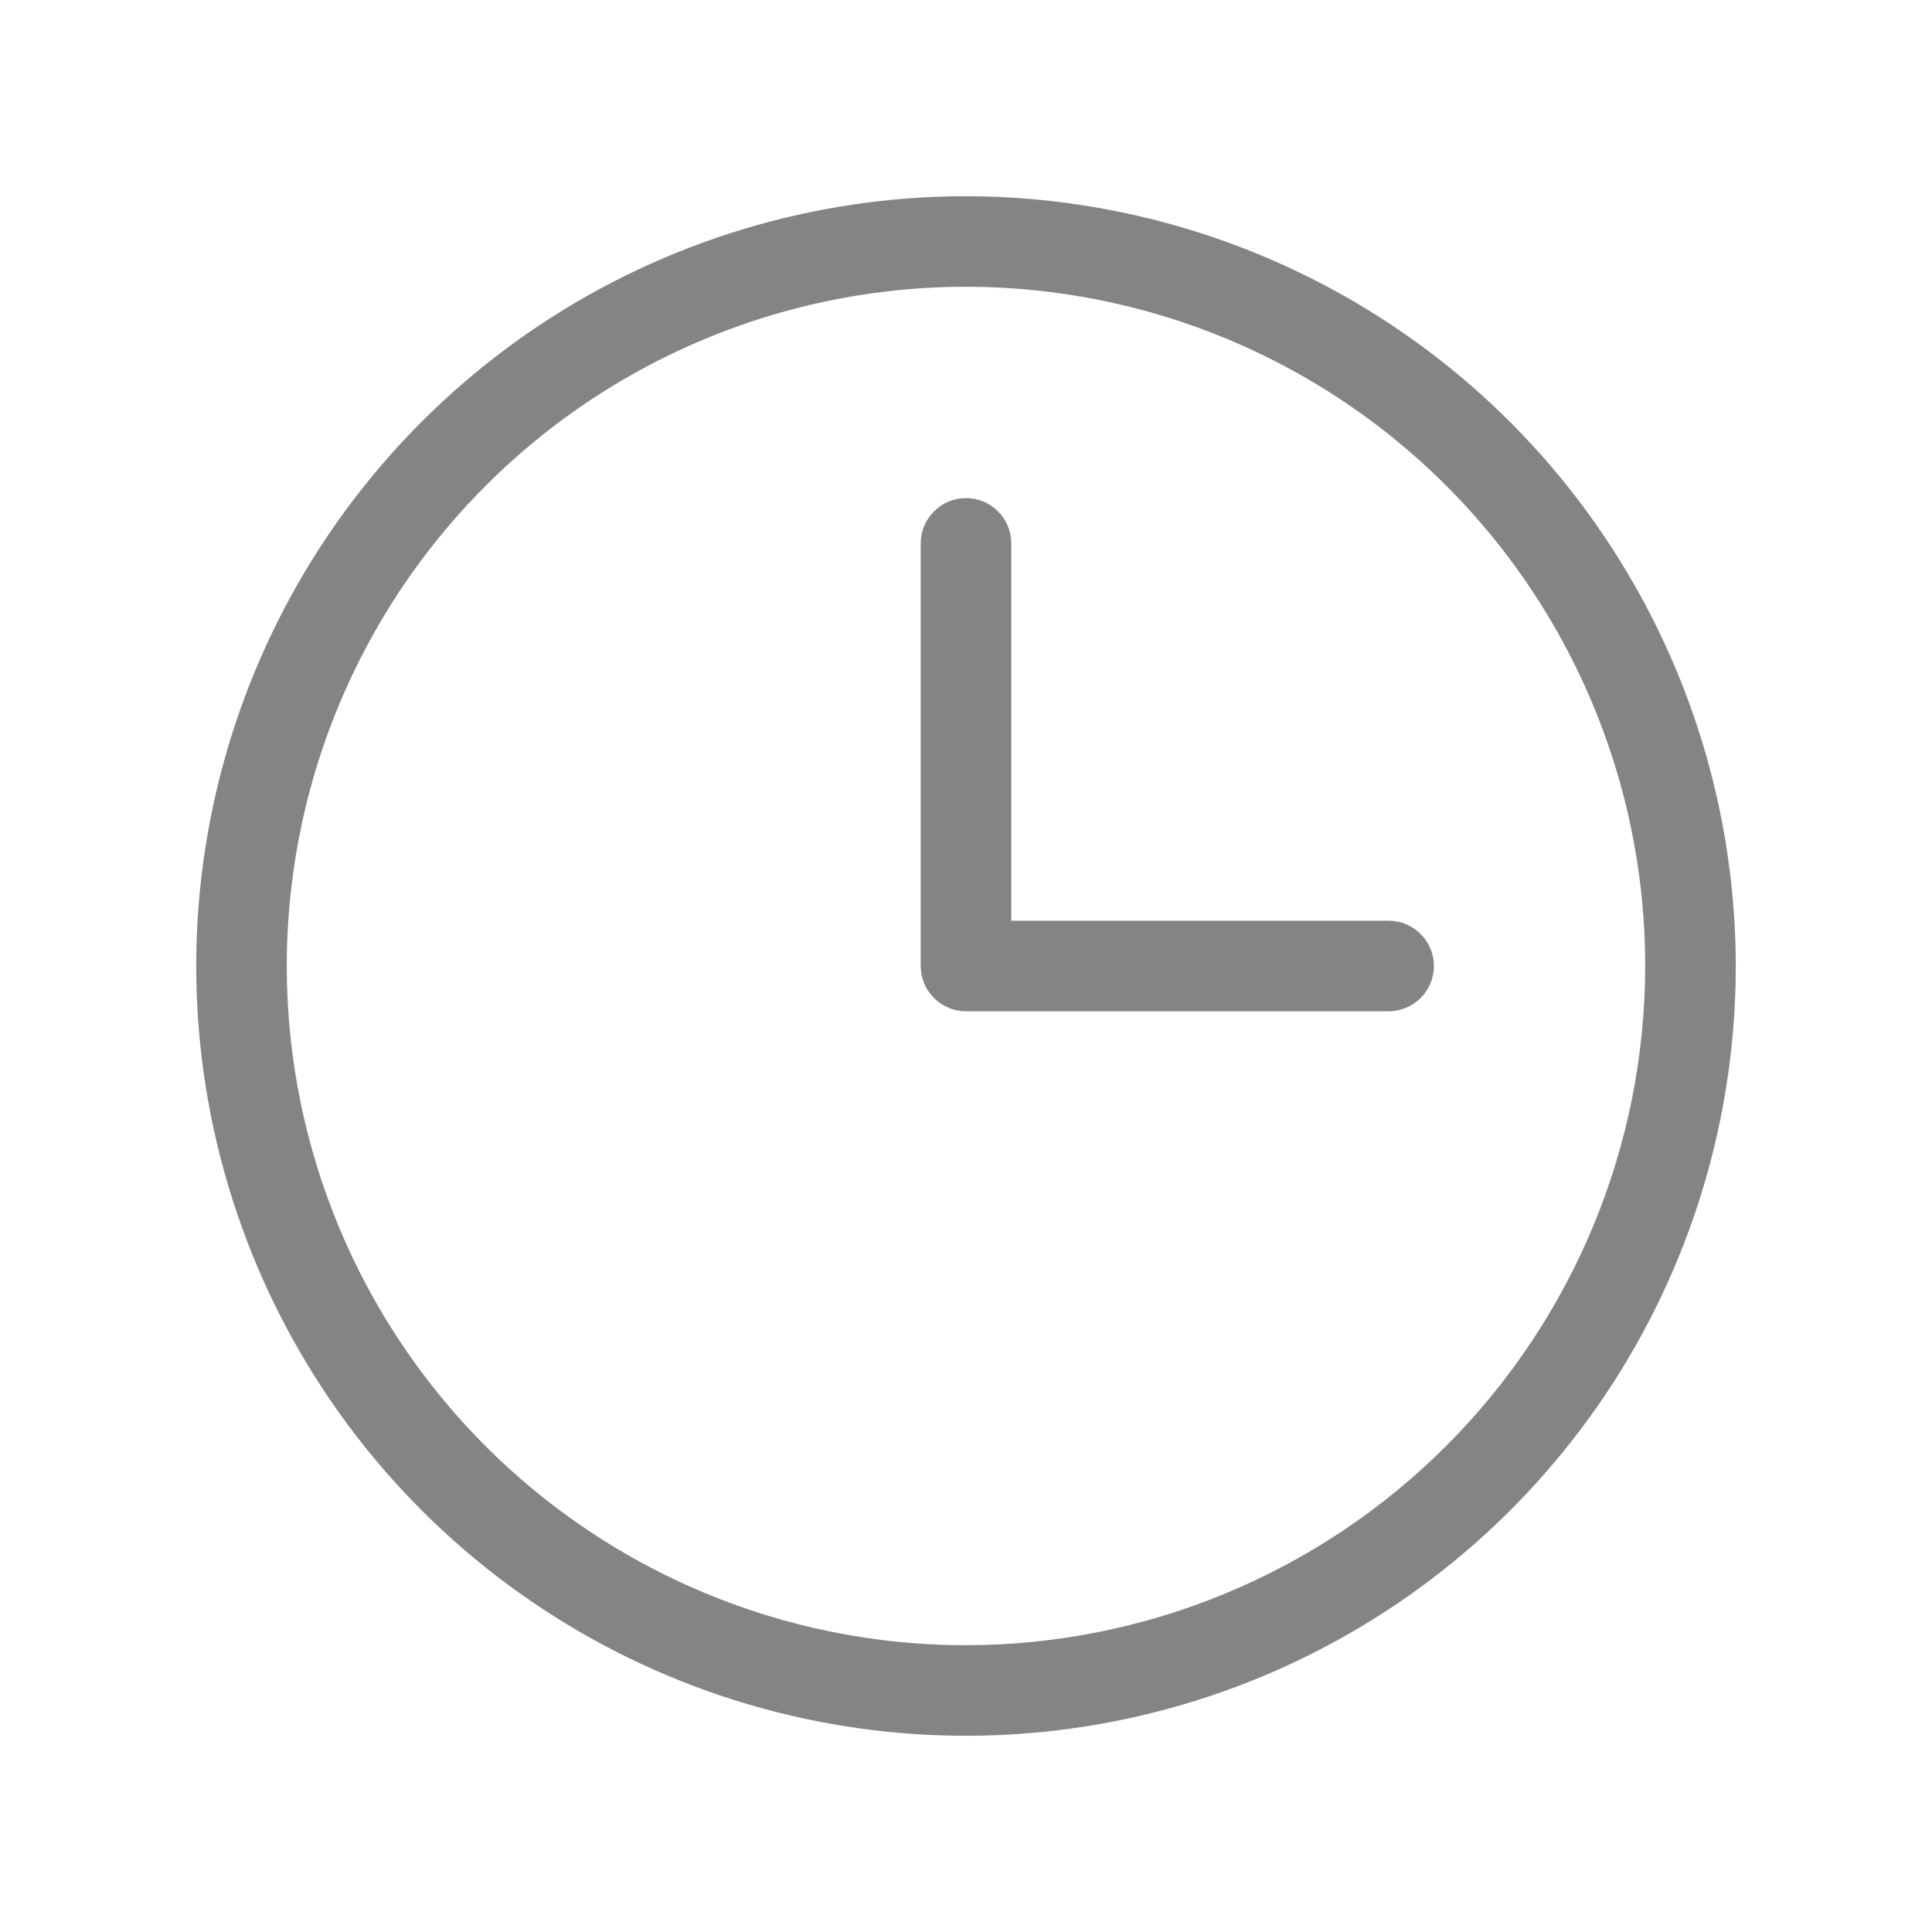
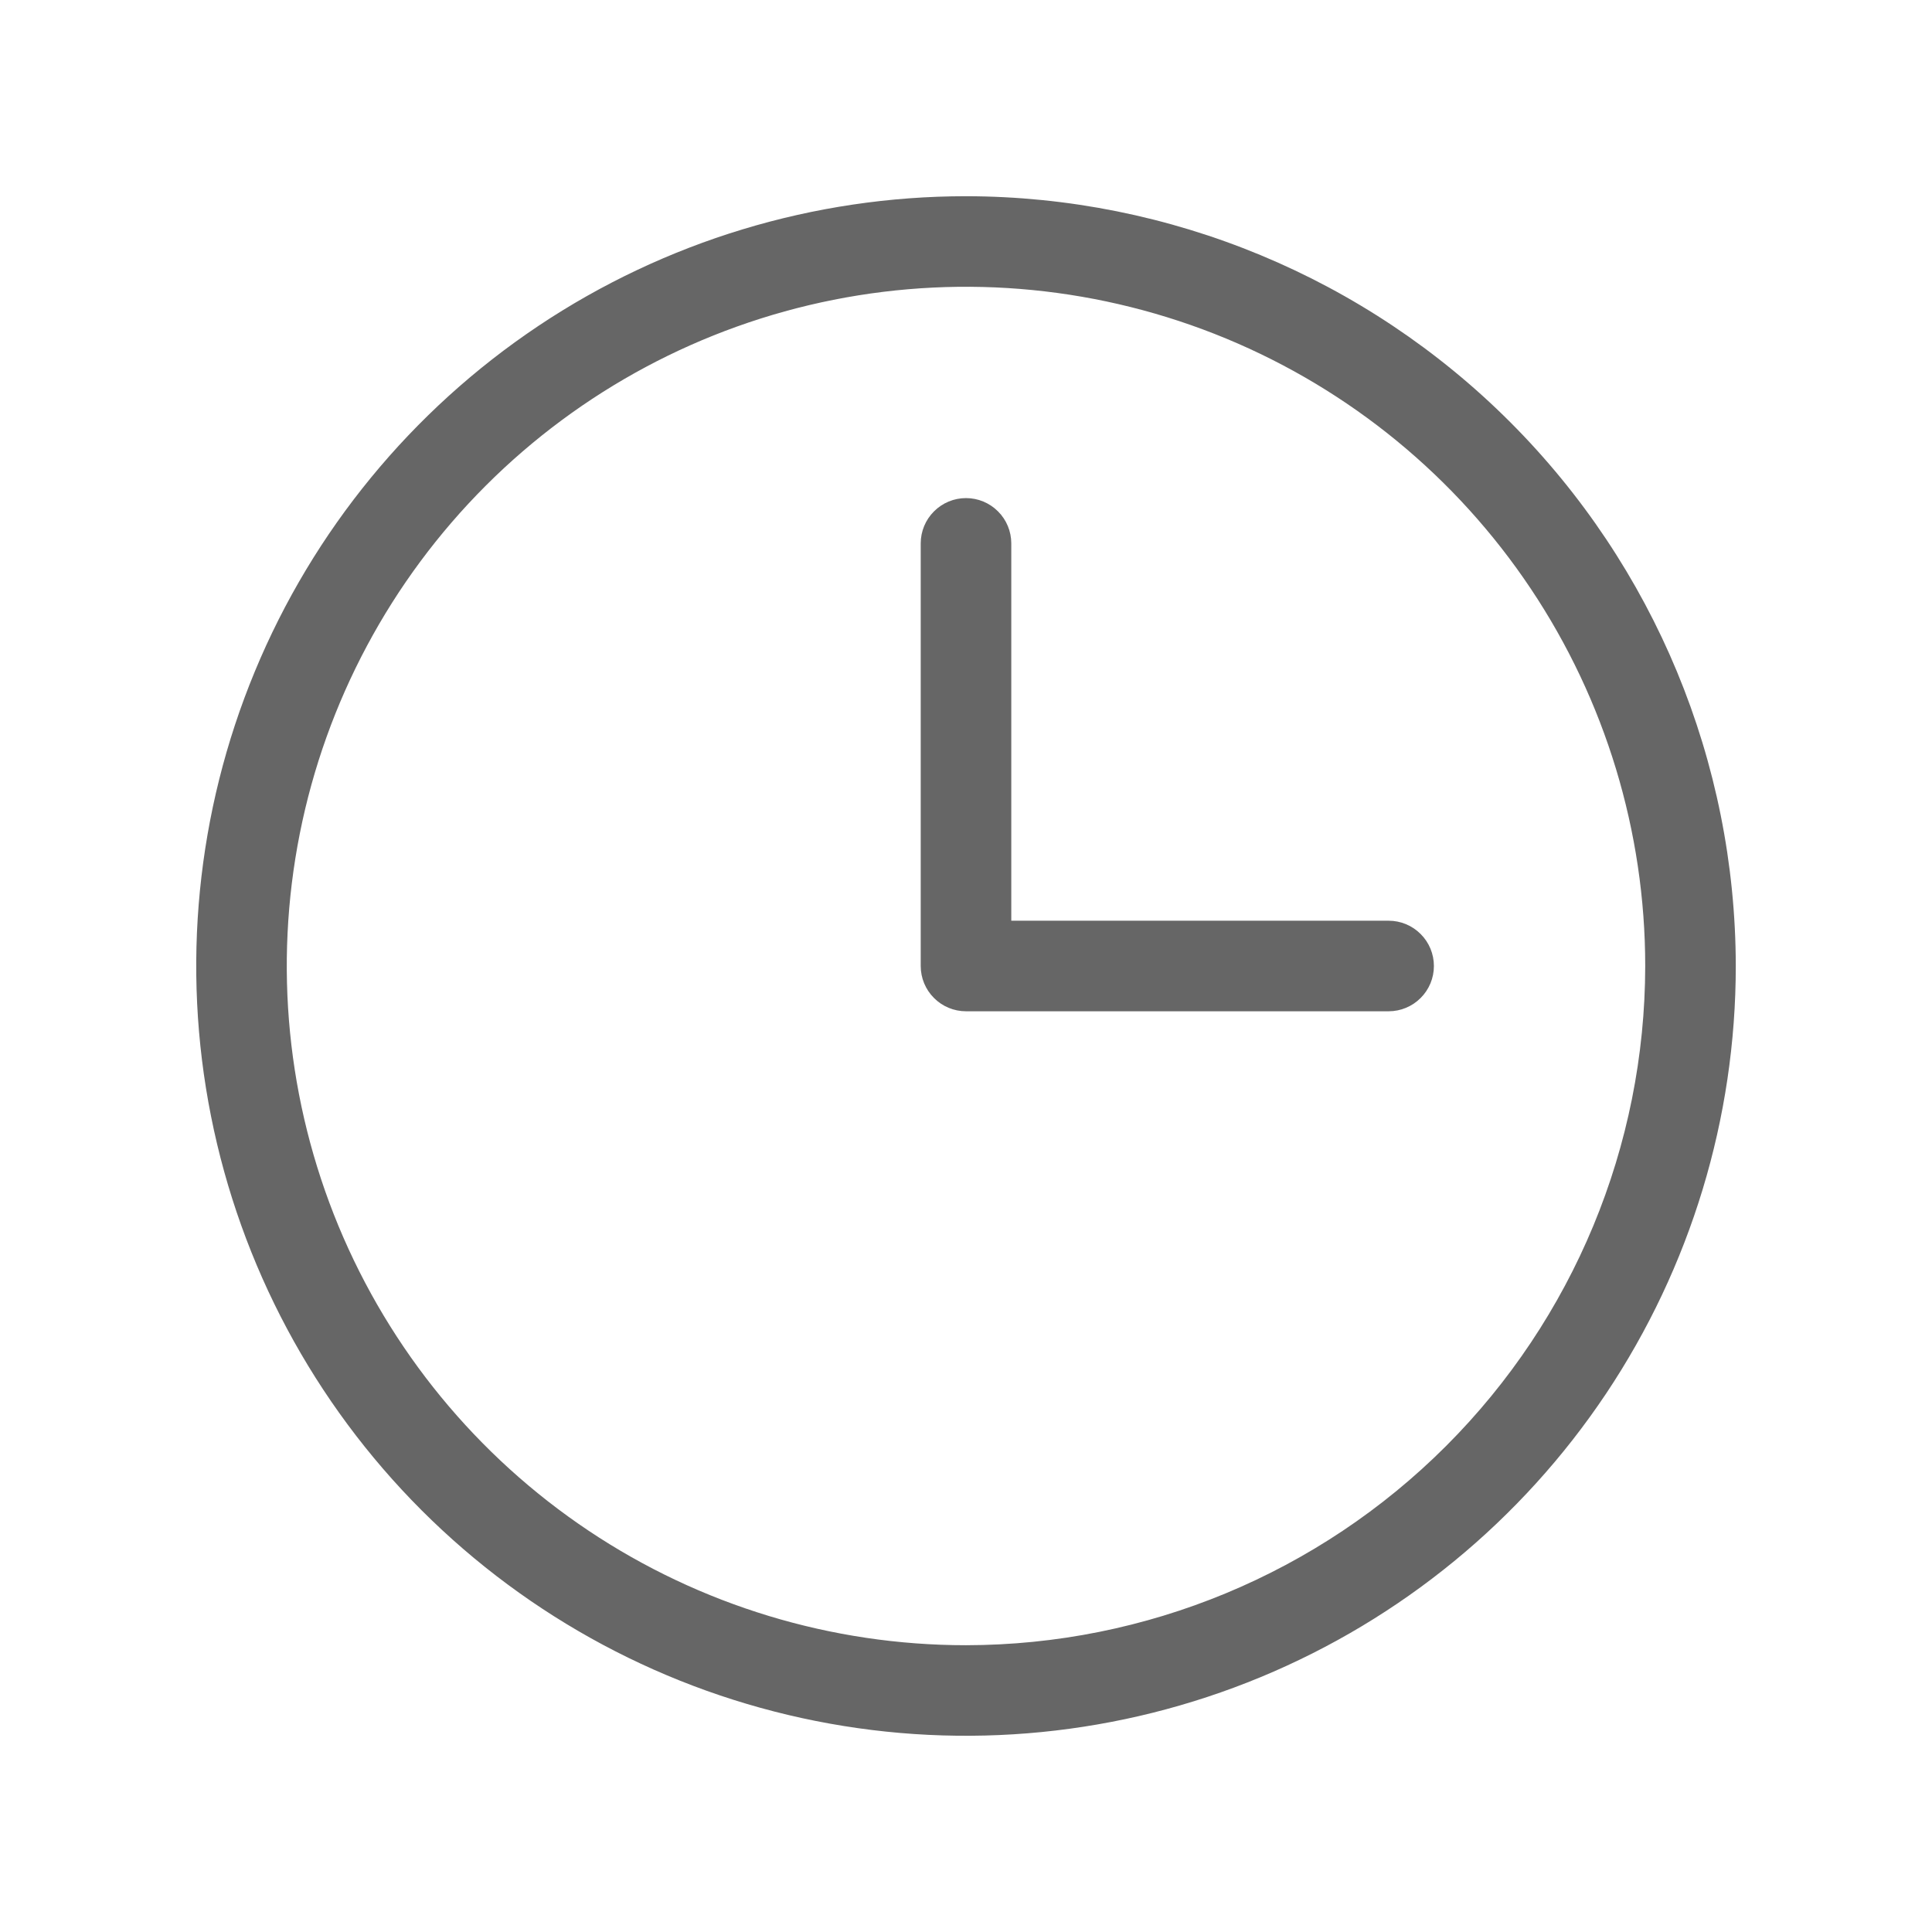
- <svg xmlns="http://www.w3.org/2000/svg" fill="none" version="1.1" width="32" height="32" viewBox="0 0 32 32">
+ <svg xmlns="http://www.w3.org/2000/svg" fill="none" version="1.1" viewBox="0 0 32 32">
  <g>
    <g>
-       <path d="M16,3.25C13.478,3.25,11.013,3.998,8.916,5.399C6.82,6.8,5.186,8.791,4.221,11.121C3.256,13.45,3.003,16.014,3.495,18.487C3.987,20.961,5.201,23.233,6.984,25.016C8.768,26.799,11.039,28.013,13.513,28.505C15.986,28.997,18.549,28.744,20.879,27.779C23.209,26.814,25.2,25.18,26.601,23.084C28.002,20.987,28.75,18.522,28.75,16C28.746,12.62,27.401,9.379,25.011,6.989C22.621,4.599,19.38,3.254,16,3.25ZM16,27.25C13.775,27.25,11.6,26.59,9.75,25.354C7.9,24.118,6.458,22.361,5.606,20.305C4.755,18.249,4.532,15.988,4.966,13.805C5.4,11.623,6.472,9.618,8.045,8.045C9.618,6.472,11.623,5.4,13.805,4.966C15.987,4.532,18.249,4.755,20.305,5.606C22.361,6.458,24.118,7.9,25.354,9.75C26.59,11.6,27.25,13.775,27.25,16C27.247,18.983,26.06,21.842,23.951,23.951C21.842,26.06,18.983,27.247,16,27.25ZM23.75,16C23.75,16.199,23.671,16.39,23.53,16.53C23.39,16.671,23.199,16.75,23,16.75C23,16.75,16,16.75,16,16.75C15.801,16.75,15.61,16.671,15.47,16.53C15.329,16.39,15.25,16.199,15.25,16C15.25,16,15.25,9,15.25,9C15.25,8.801,15.329,8.61,15.47,8.47C15.61,8.329,15.801,8.25,16,8.25C16.199,8.25,16.39,8.329,16.53,8.47C16.671,8.61,16.75,8.801,16.75,9C16.75,9,16.75,15.25,16.75,15.25C16.75,15.25,23,15.25,23,15.25C23.199,15.25,23.39,15.329,23.53,15.47C23.671,15.61,23.75,15.801,23.75,16Z" fill="#343330" fill-opacity="0.6" />
+       <path d="M16,3.25C13.478,3.25,11.013,3.998,8.916,5.399C6.82,6.8,5.186,8.791,4.221,11.121C3.256,13.45,3.003,16.014,3.495,18.487C3.987,20.961,5.201,23.233,6.984,25.016C8.768,26.799,11.039,28.013,13.513,28.505C15.986,28.997,18.549,28.744,20.879,27.779C23.209,26.814,25.2,25.18,26.601,23.084C28.002,20.987,28.75,18.522,28.75,16C28.746,12.62,27.401,9.379,25.011,6.989C22.621,4.599,19.38,3.254,16,3.25ZM16,27.25C13.775,27.25,11.6,26.59,9.75,25.354C7.9,24.118,6.458,22.361,5.606,20.305C4.755,18.249,4.532,15.988,4.966,13.805C5.4,11.623,6.472,9.618,8.045,8.045C9.618,6.472,11.623,5.4,13.805,4.966C15.987,4.532,18.249,4.755,20.305,5.606C22.361,6.458,24.118,7.9,25.354,9.75C26.59,11.6,27.25,13.775,27.25,16C27.247,18.983,26.06,21.842,23.951,23.951C21.842,26.06,18.983,27.247,16,27.25ZM23.75,16C23.75,16.199,23.671,16.39,23.53,16.53C23.39,16.671,23.199,16.75,23,16.75C23,16.75,16,16.75,16,16.75C15.801,16.75,15.61,16.671,15.47,16.53C15.329,16.39,15.25,16.199,15.25,16C15.25,16,15.25,9,15.25,9C15.25,8.801,15.329,8.61,15.47,8.47C15.61,8.329,15.801,8.25,16,8.25C16.199,8.25,16.39,8.329,16.53,8.47C16.671,8.61,16.75,8.801,16.75,9C16.75,9,16.75,15.25,16.75,15.25C16.75,15.25,23,15.25,23,15.25C23.199,15.25,23.39,15.329,23.53,15.47C23.671,15.61,23.75,15.801,23.75,16Z" fill="currentColor" fill-opacity="0.6" />
    </g>
  </g>
</svg>
